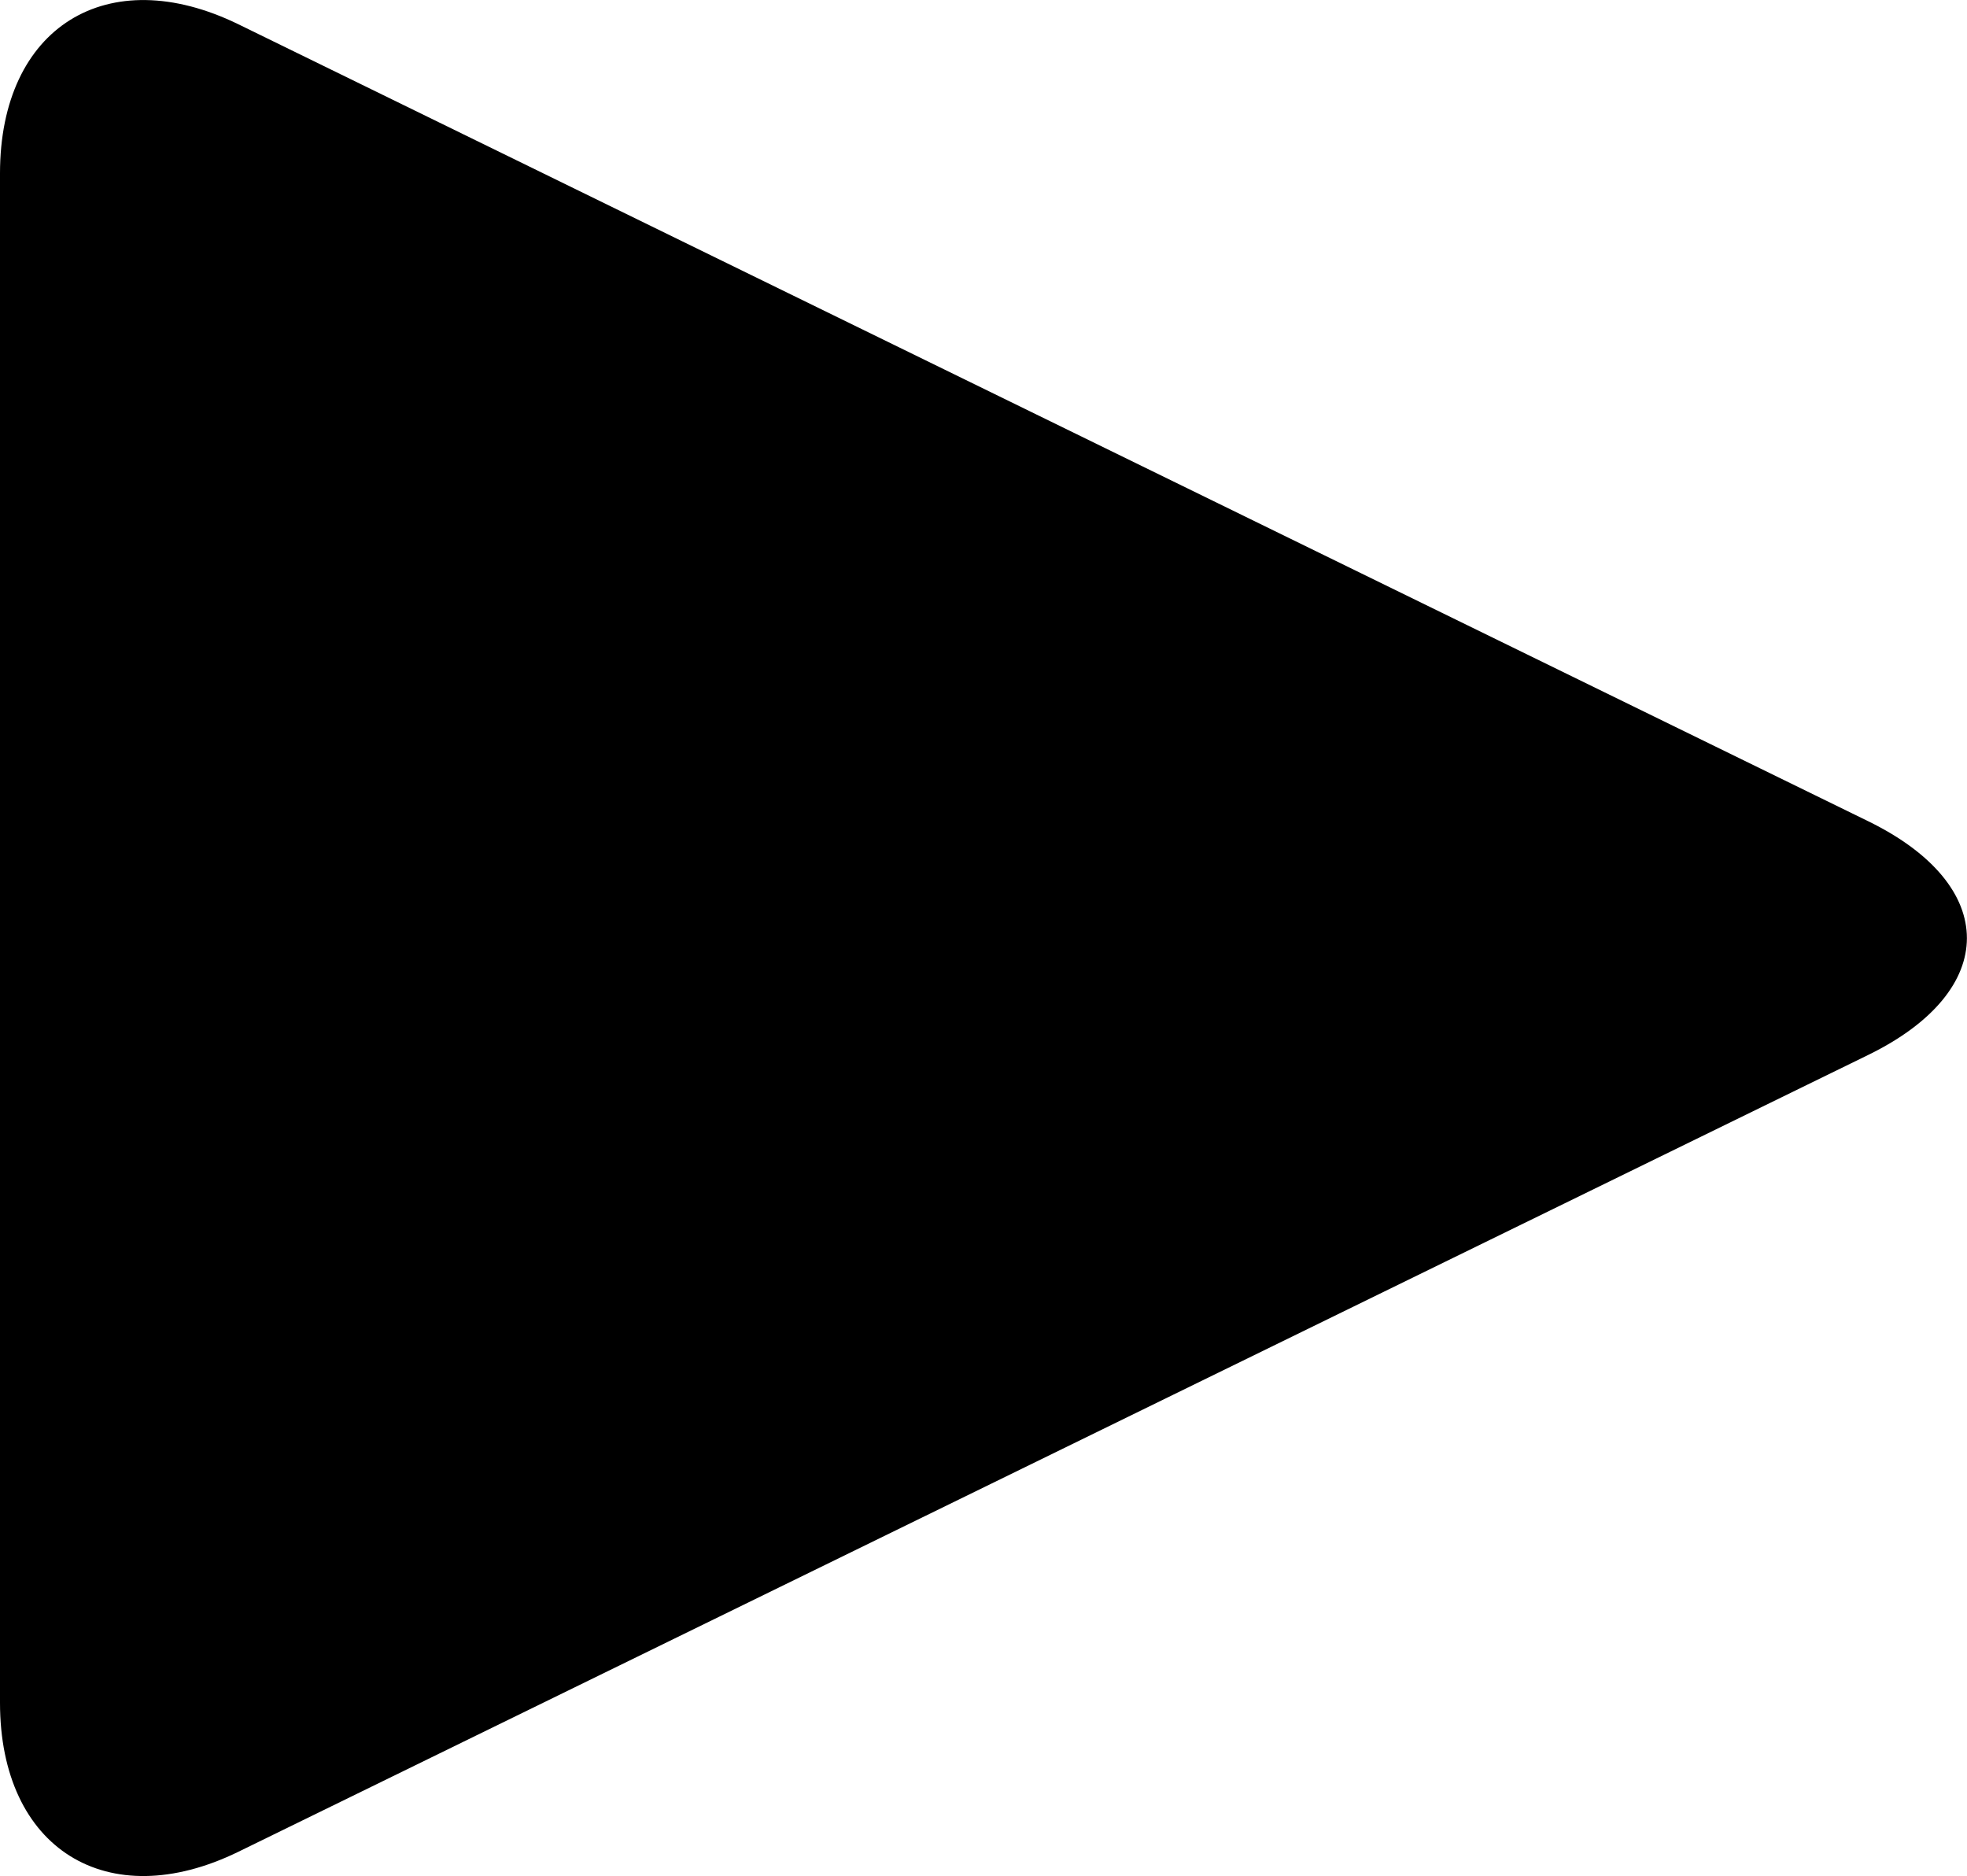
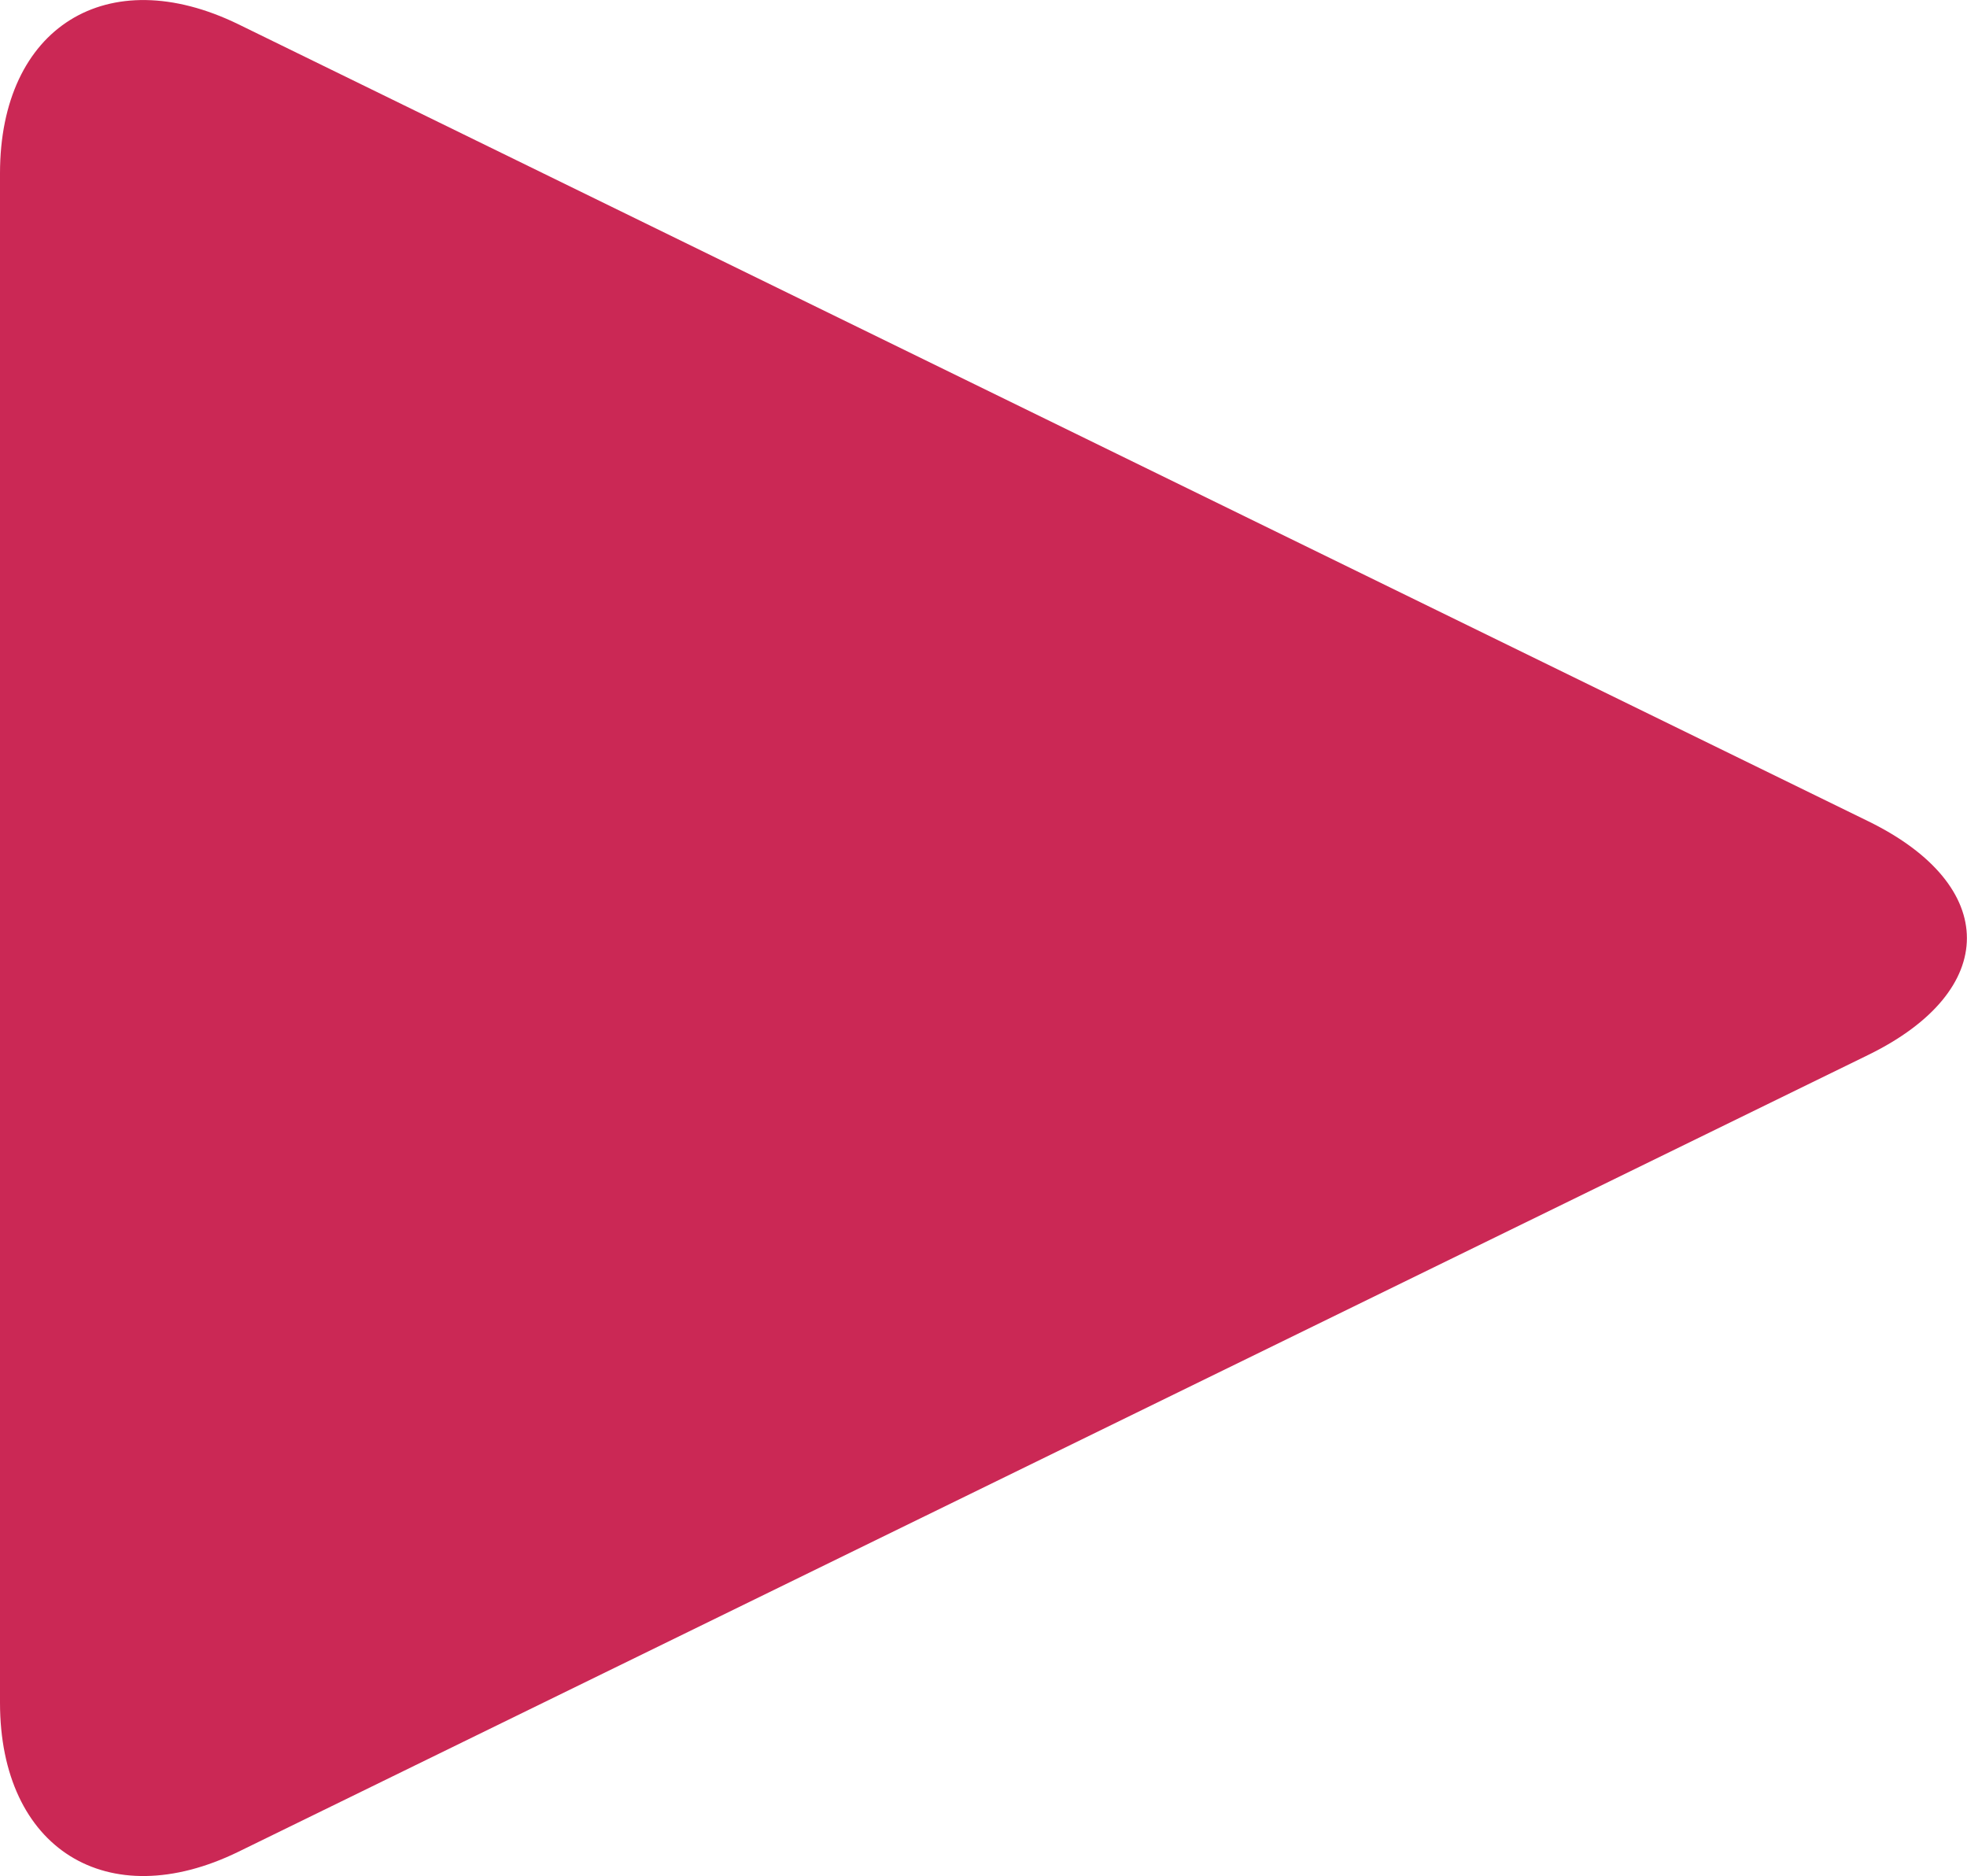
- <svg xmlns="http://www.w3.org/2000/svg" version="1.0" id="Layer_1" x="0px" y="0px" width="14.64px" height="13.96px" viewBox="0 0 14.64 13.96" enable-background="new 0 0 14.64 13.96" xml:space="preserve">
+ <svg xmlns="http://www.w3.org/2000/svg" version="1.0" id="Layer_1" fill="#cb2855" x="0px" y="0px" width="14.64px" height="13.96px" viewBox="0 0 14.64 13.96" enable-background="new 0 0 14.64 13.96" xml:space="preserve">
  <path d="M1.775,13.78C0.799,14.257,0,13.758,0,12.671V1.29c0-1.088,0.799-1.585,1.775-1.109l12.133,5.932 c0.975,0.478,0.975,1.258,0,1.736L1.775,13.78z" />
</svg>
